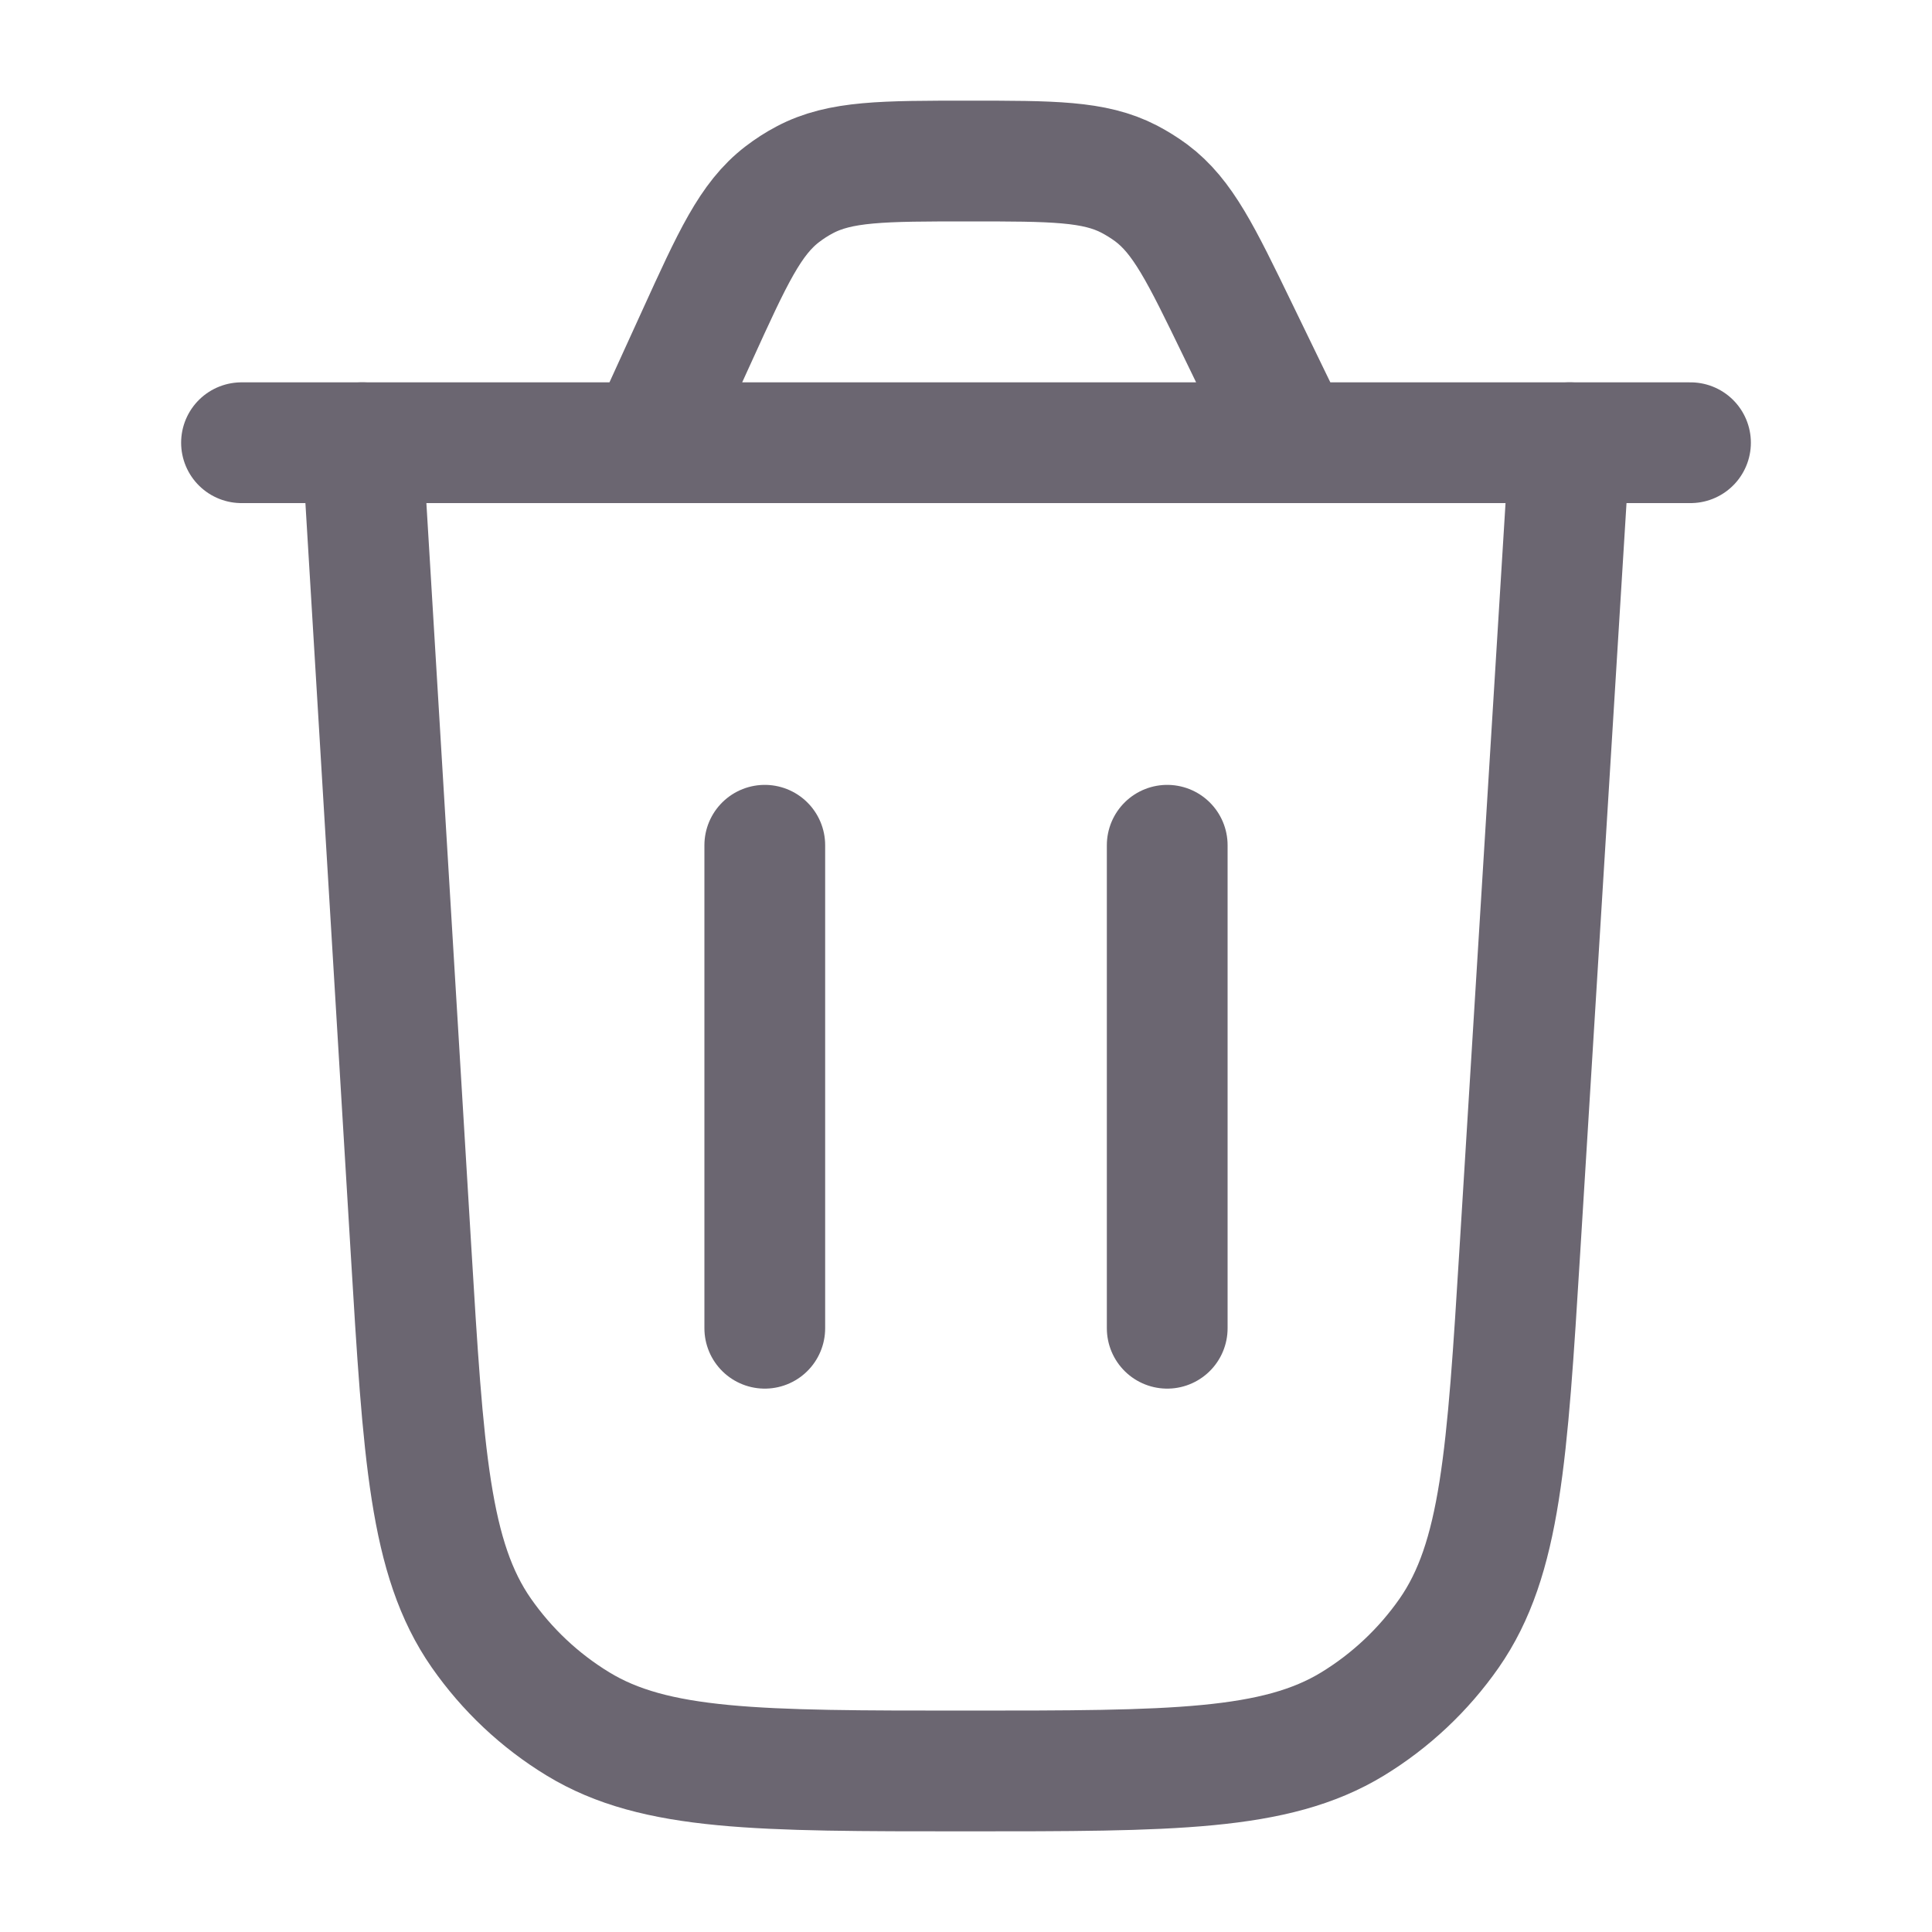
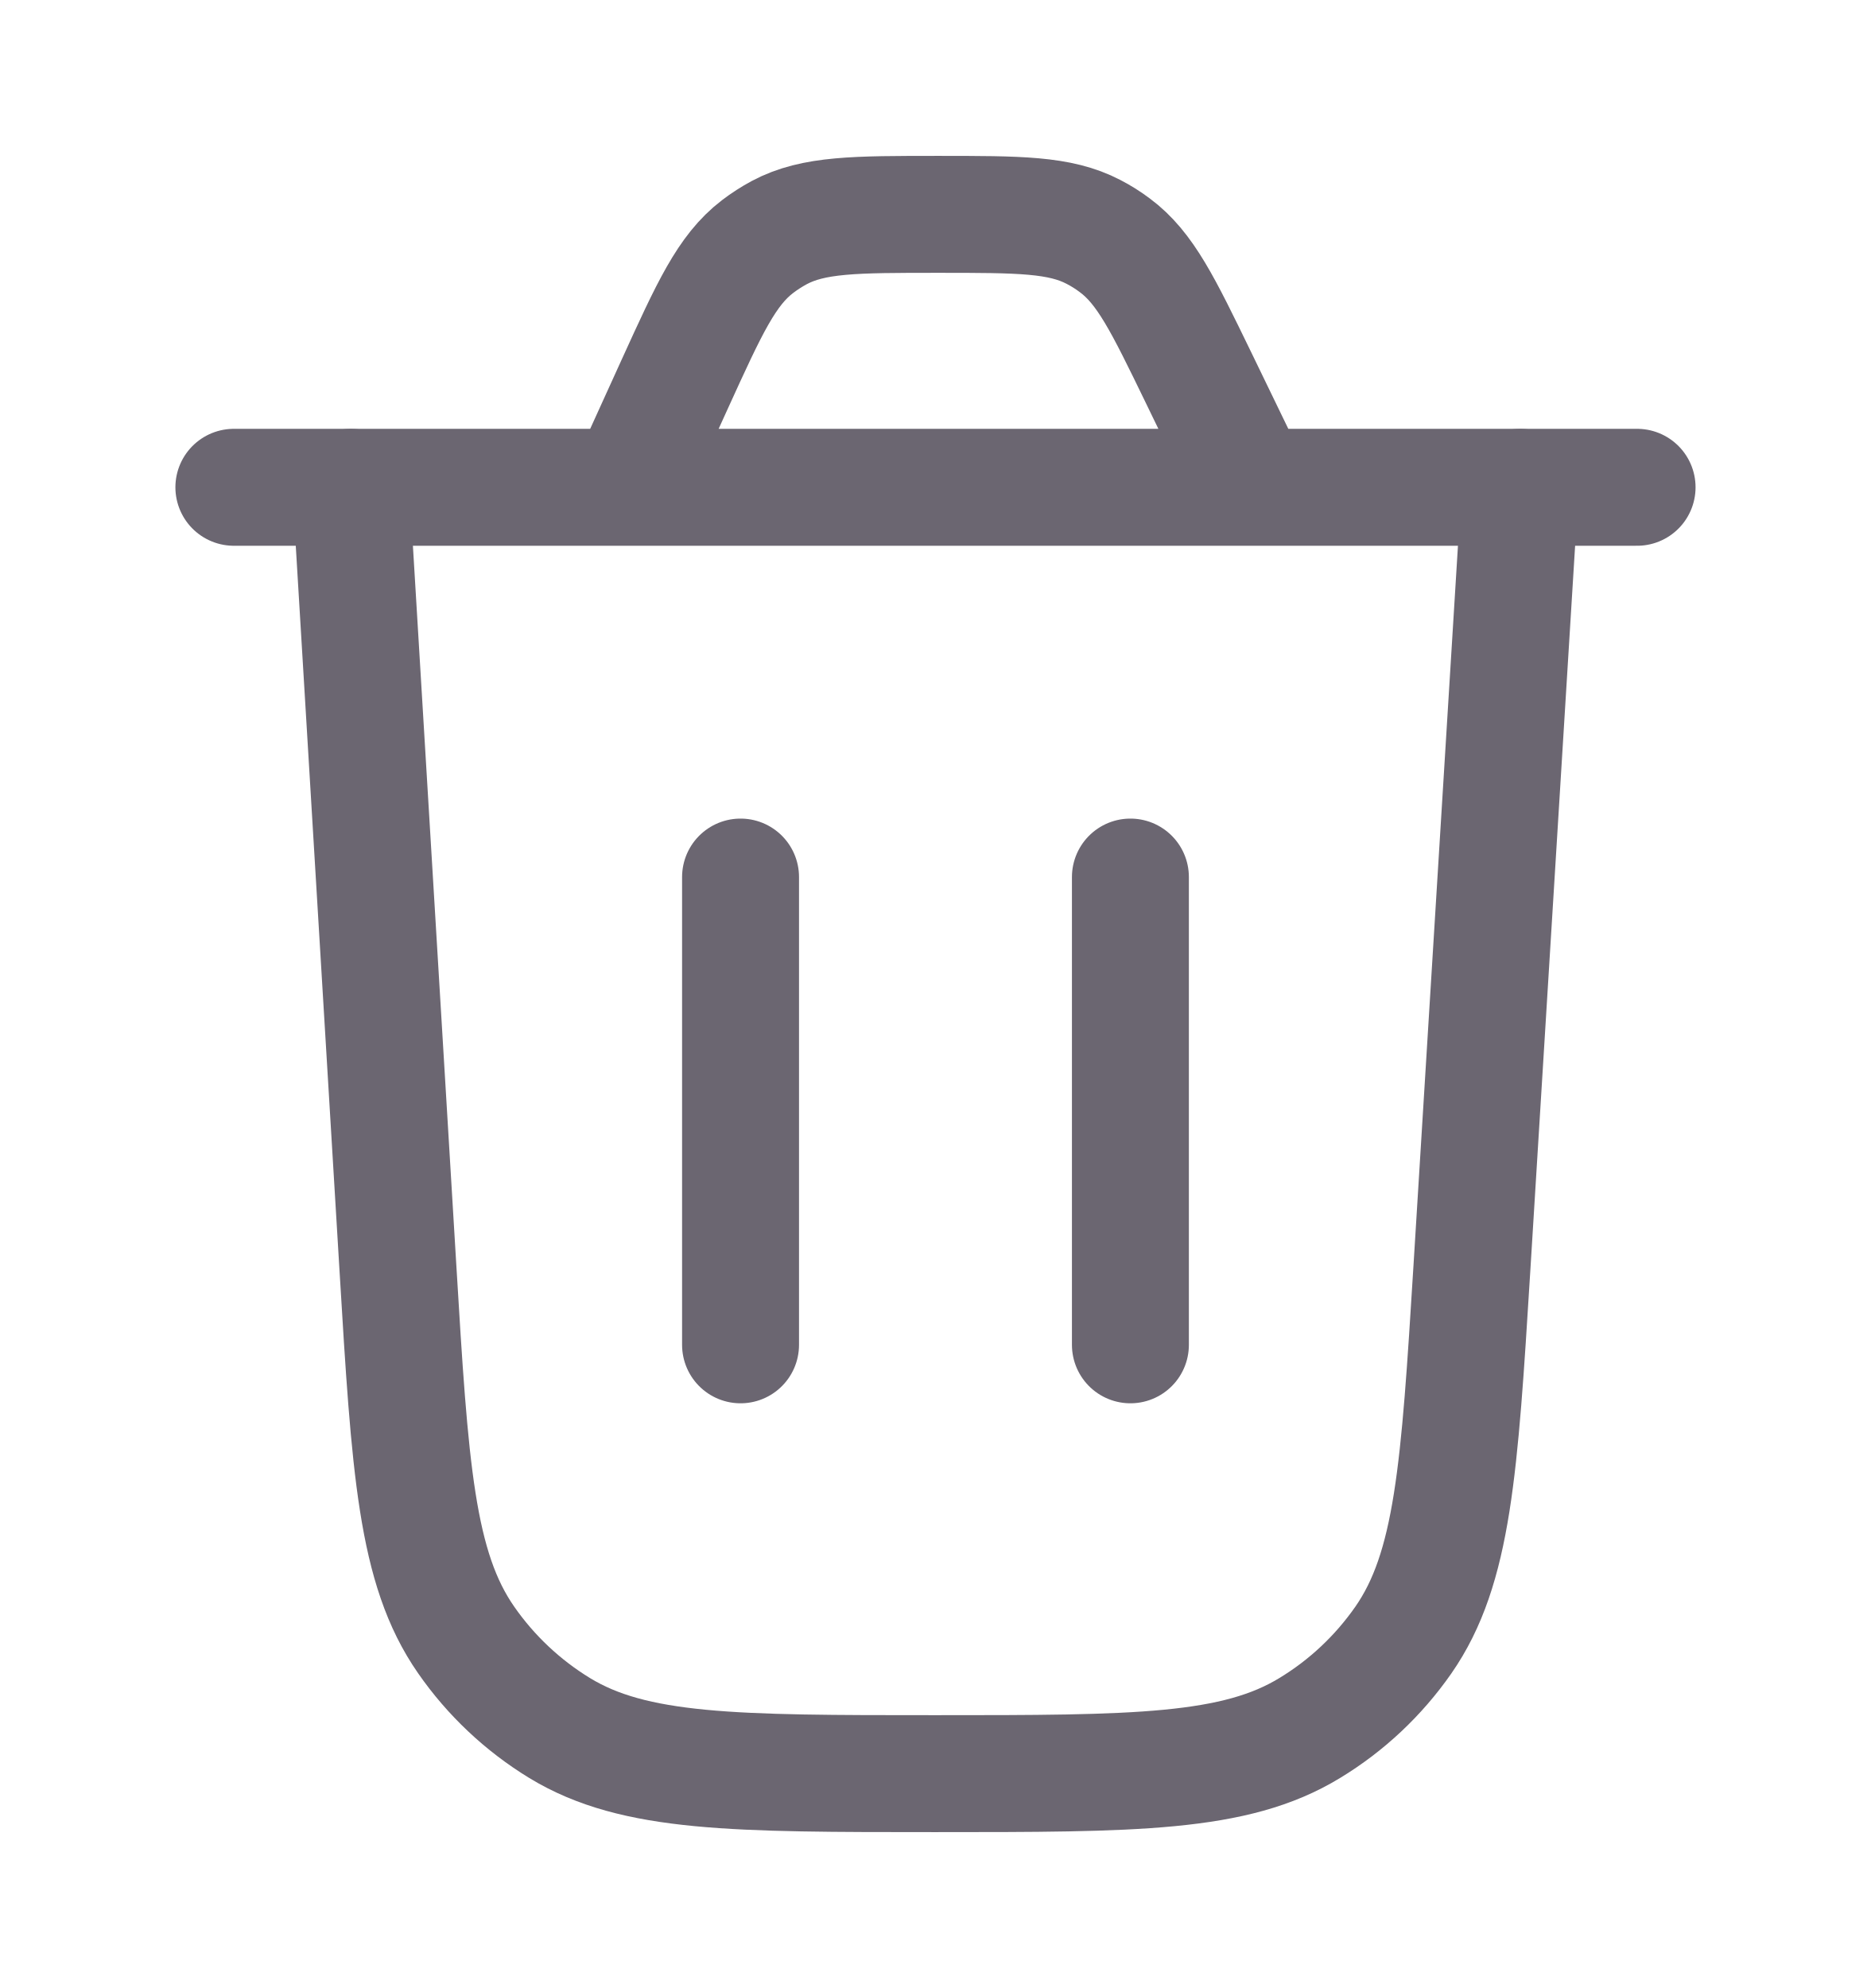
- <svg xmlns="http://www.w3.org/2000/svg" width="20" height="20" viewBox="0 0 20 20" fill="none">
-   <path d="M16.25 4.583L15.734 12.938C15.602 15.072 15.536 16.139 15.001 16.907C14.736 17.286 14.396 17.606 14.001 17.847C13.202 18.333 12.133 18.333 9.994 18.333C7.853 18.333 6.782 18.333 5.983 17.846C5.587 17.605 5.247 17.284 4.982 16.904C4.447 16.135 4.383 15.067 4.254 12.929L3.75 4.583" stroke="#6B6671" stroke-width="1.25" stroke-linecap="round" />
-   <path d="M2.5 4.583H17.5M13.38 4.583L12.811 3.41C12.433 2.63 12.244 2.241 11.918 1.997C11.846 1.944 11.769 1.896 11.689 1.854C11.328 1.667 10.895 1.667 10.029 1.667C9.141 1.667 8.697 1.667 8.33 1.862C8.248 1.905 8.171 1.955 8.098 2.011C7.768 2.264 7.584 2.668 7.216 3.476L6.711 4.583" stroke="#6B6671" stroke-width="1.25" stroke-linecap="round" />
-   <path d="M7.917 13.75V8.75" stroke="#6B6671" stroke-width="1.25" stroke-linecap="round" />
-   <path d="M12.083 13.75V8.75" stroke="#6B6671" stroke-width="1.25" stroke-linecap="round" />
+ <svg xmlns="http://www.w3.org/2000/svg" width="16" height="17" viewBox="0 0 16 17" fill="none">
+   <path d="M13 4.167L12.587 10.85C12.481 12.558 12.428 13.411 12.001 14.025C11.789 14.329 11.517 14.585 11.2 14.777C10.561 15.167 9.706 15.167 7.995 15.167C6.282 15.167 5.426 15.167 4.786 14.777C4.47 14.584 4.197 14.327 3.986 14.023C3.558 13.408 3.506 12.553 3.403 10.844L3 4.167" stroke="#6B6671" stroke-linecap="round" />
+   <path d="M2 4.167H14M10.704 4.167L10.249 3.228C9.946 2.604 9.795 2.292 9.534 2.098C9.477 2.055 9.415 2.016 9.351 1.983C9.063 1.833 8.716 1.833 8.023 1.833C7.313 1.833 6.957 1.833 6.664 1.989C6.599 2.024 6.537 2.064 6.478 2.109C6.214 2.311 6.067 2.634 5.772 3.281L5.369 4.167" stroke="#6B6671" stroke-linecap="round" />
+   <path d="M6.333 11.5V7.5" stroke="#6B6671" stroke-linecap="round" />
+   <path d="M9.667 11.5V7.5" stroke="#6B6671" stroke-linecap="round" />
</svg>
